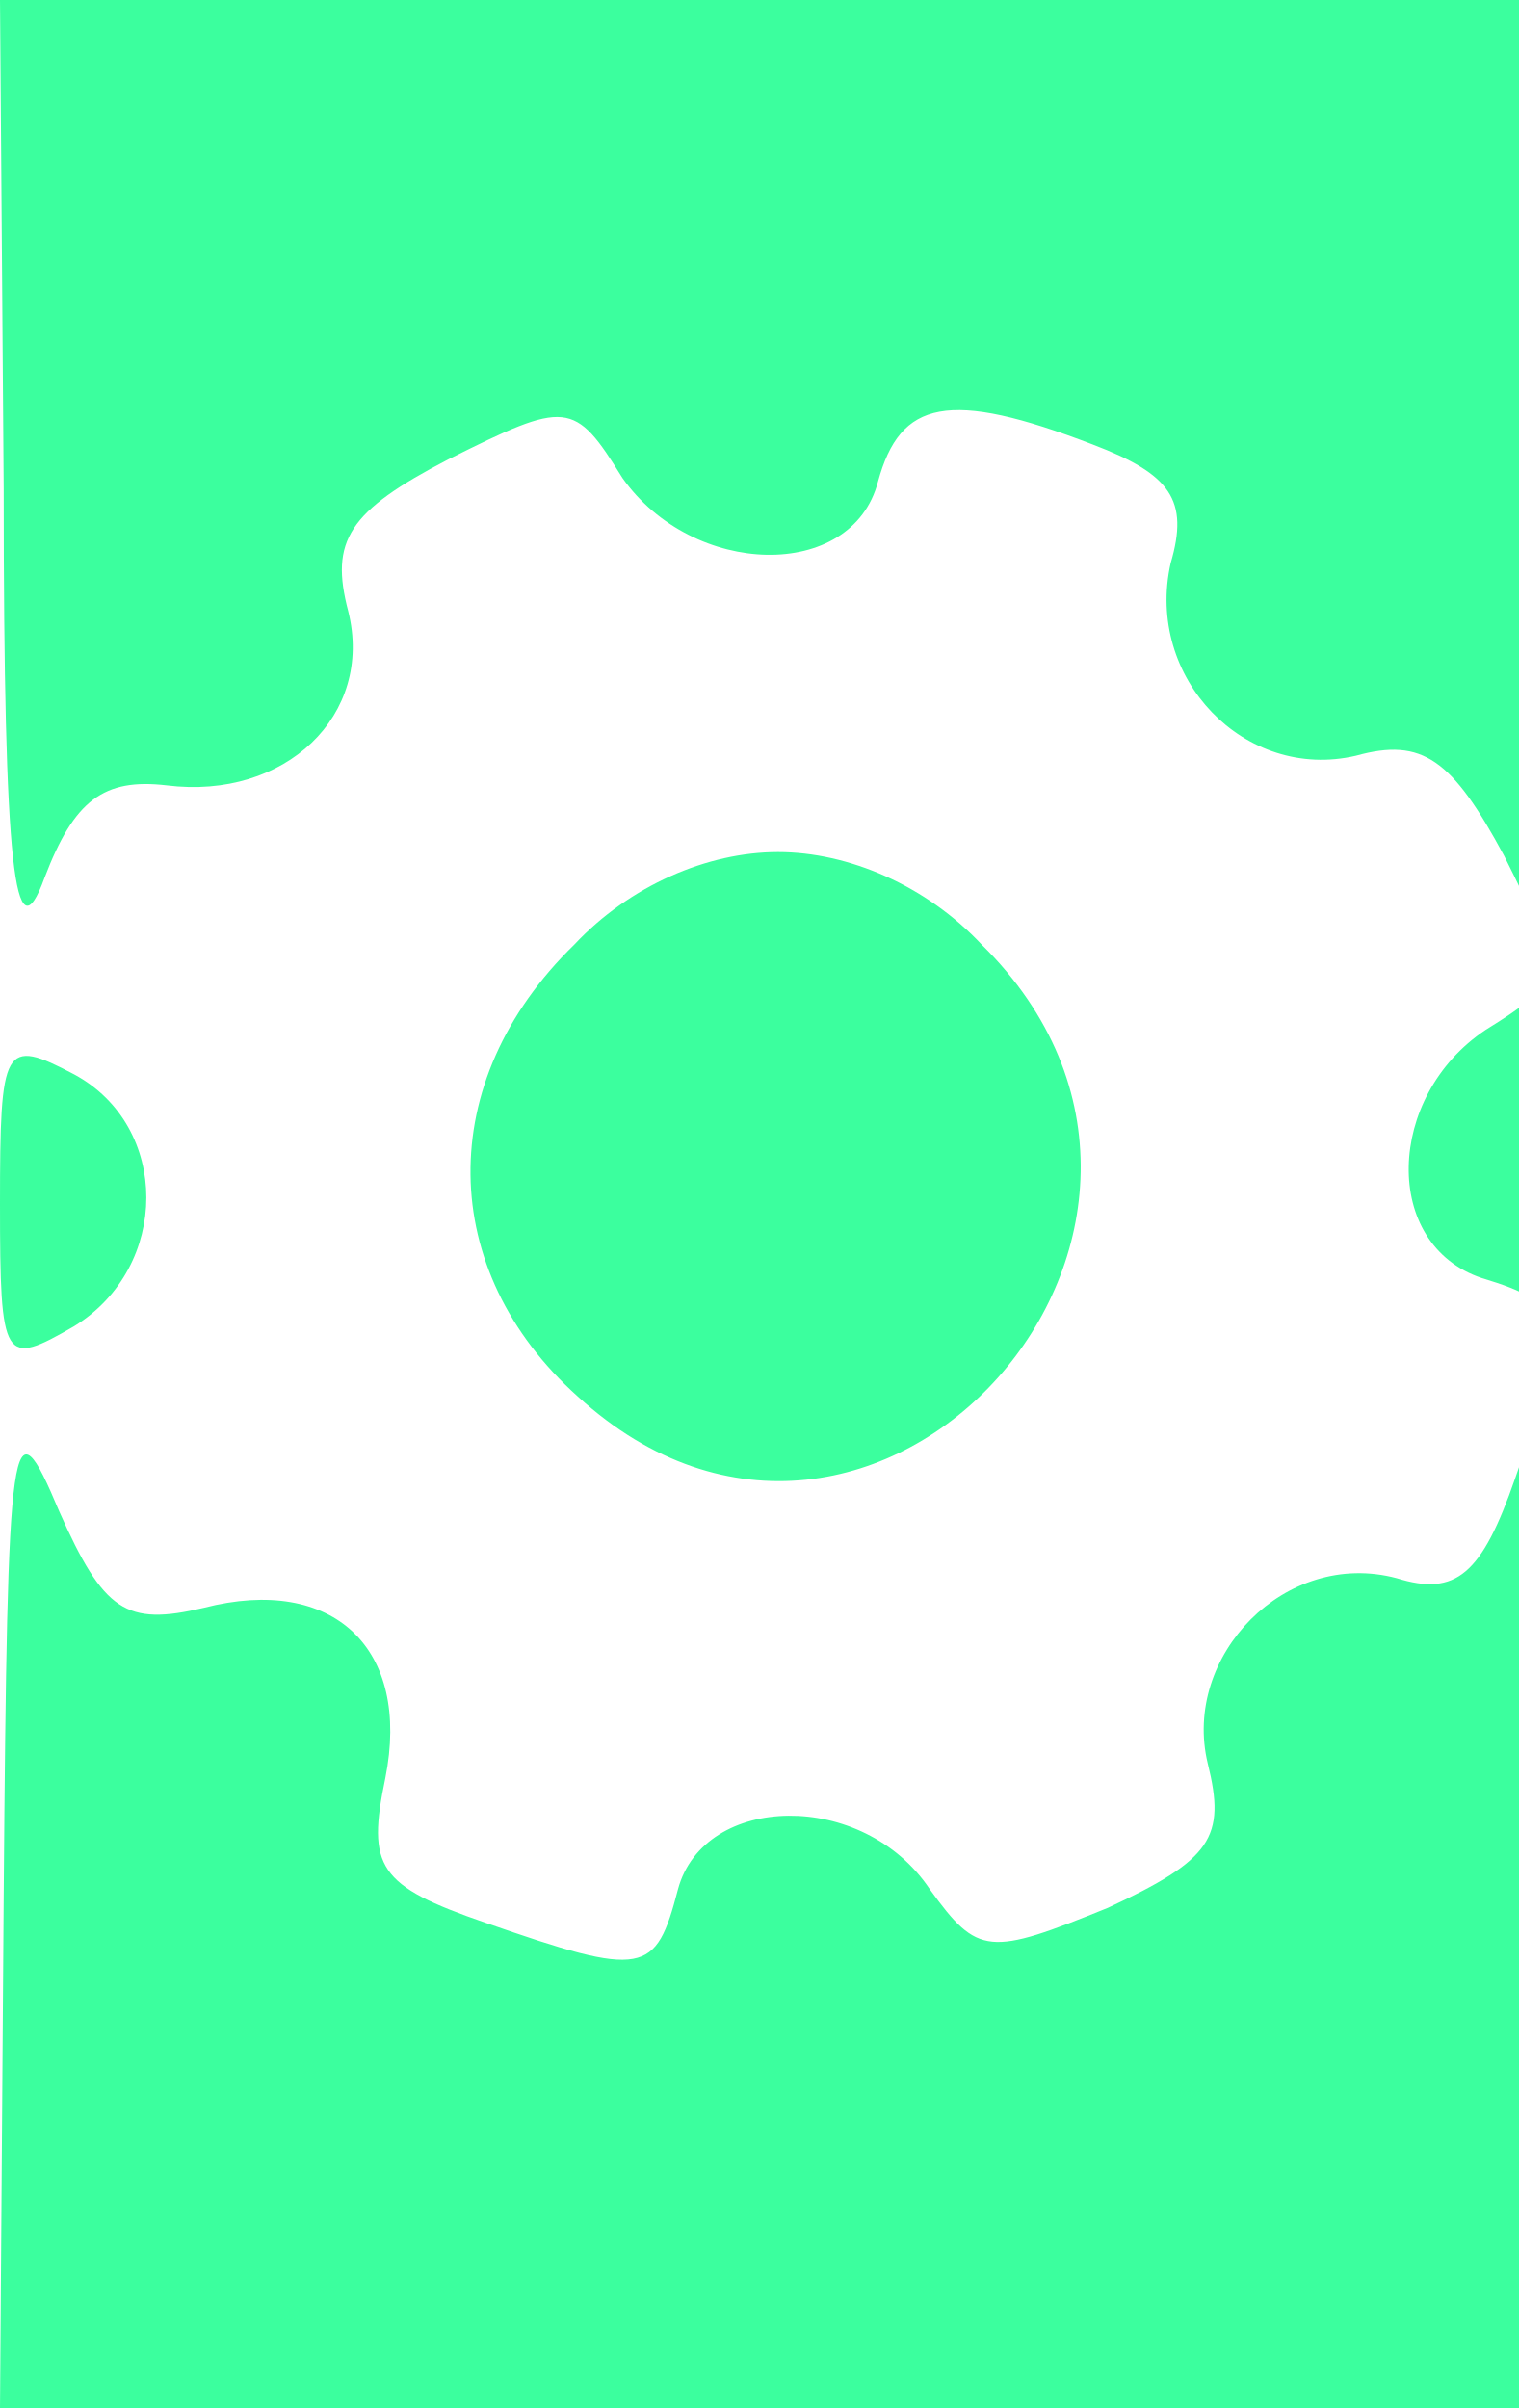
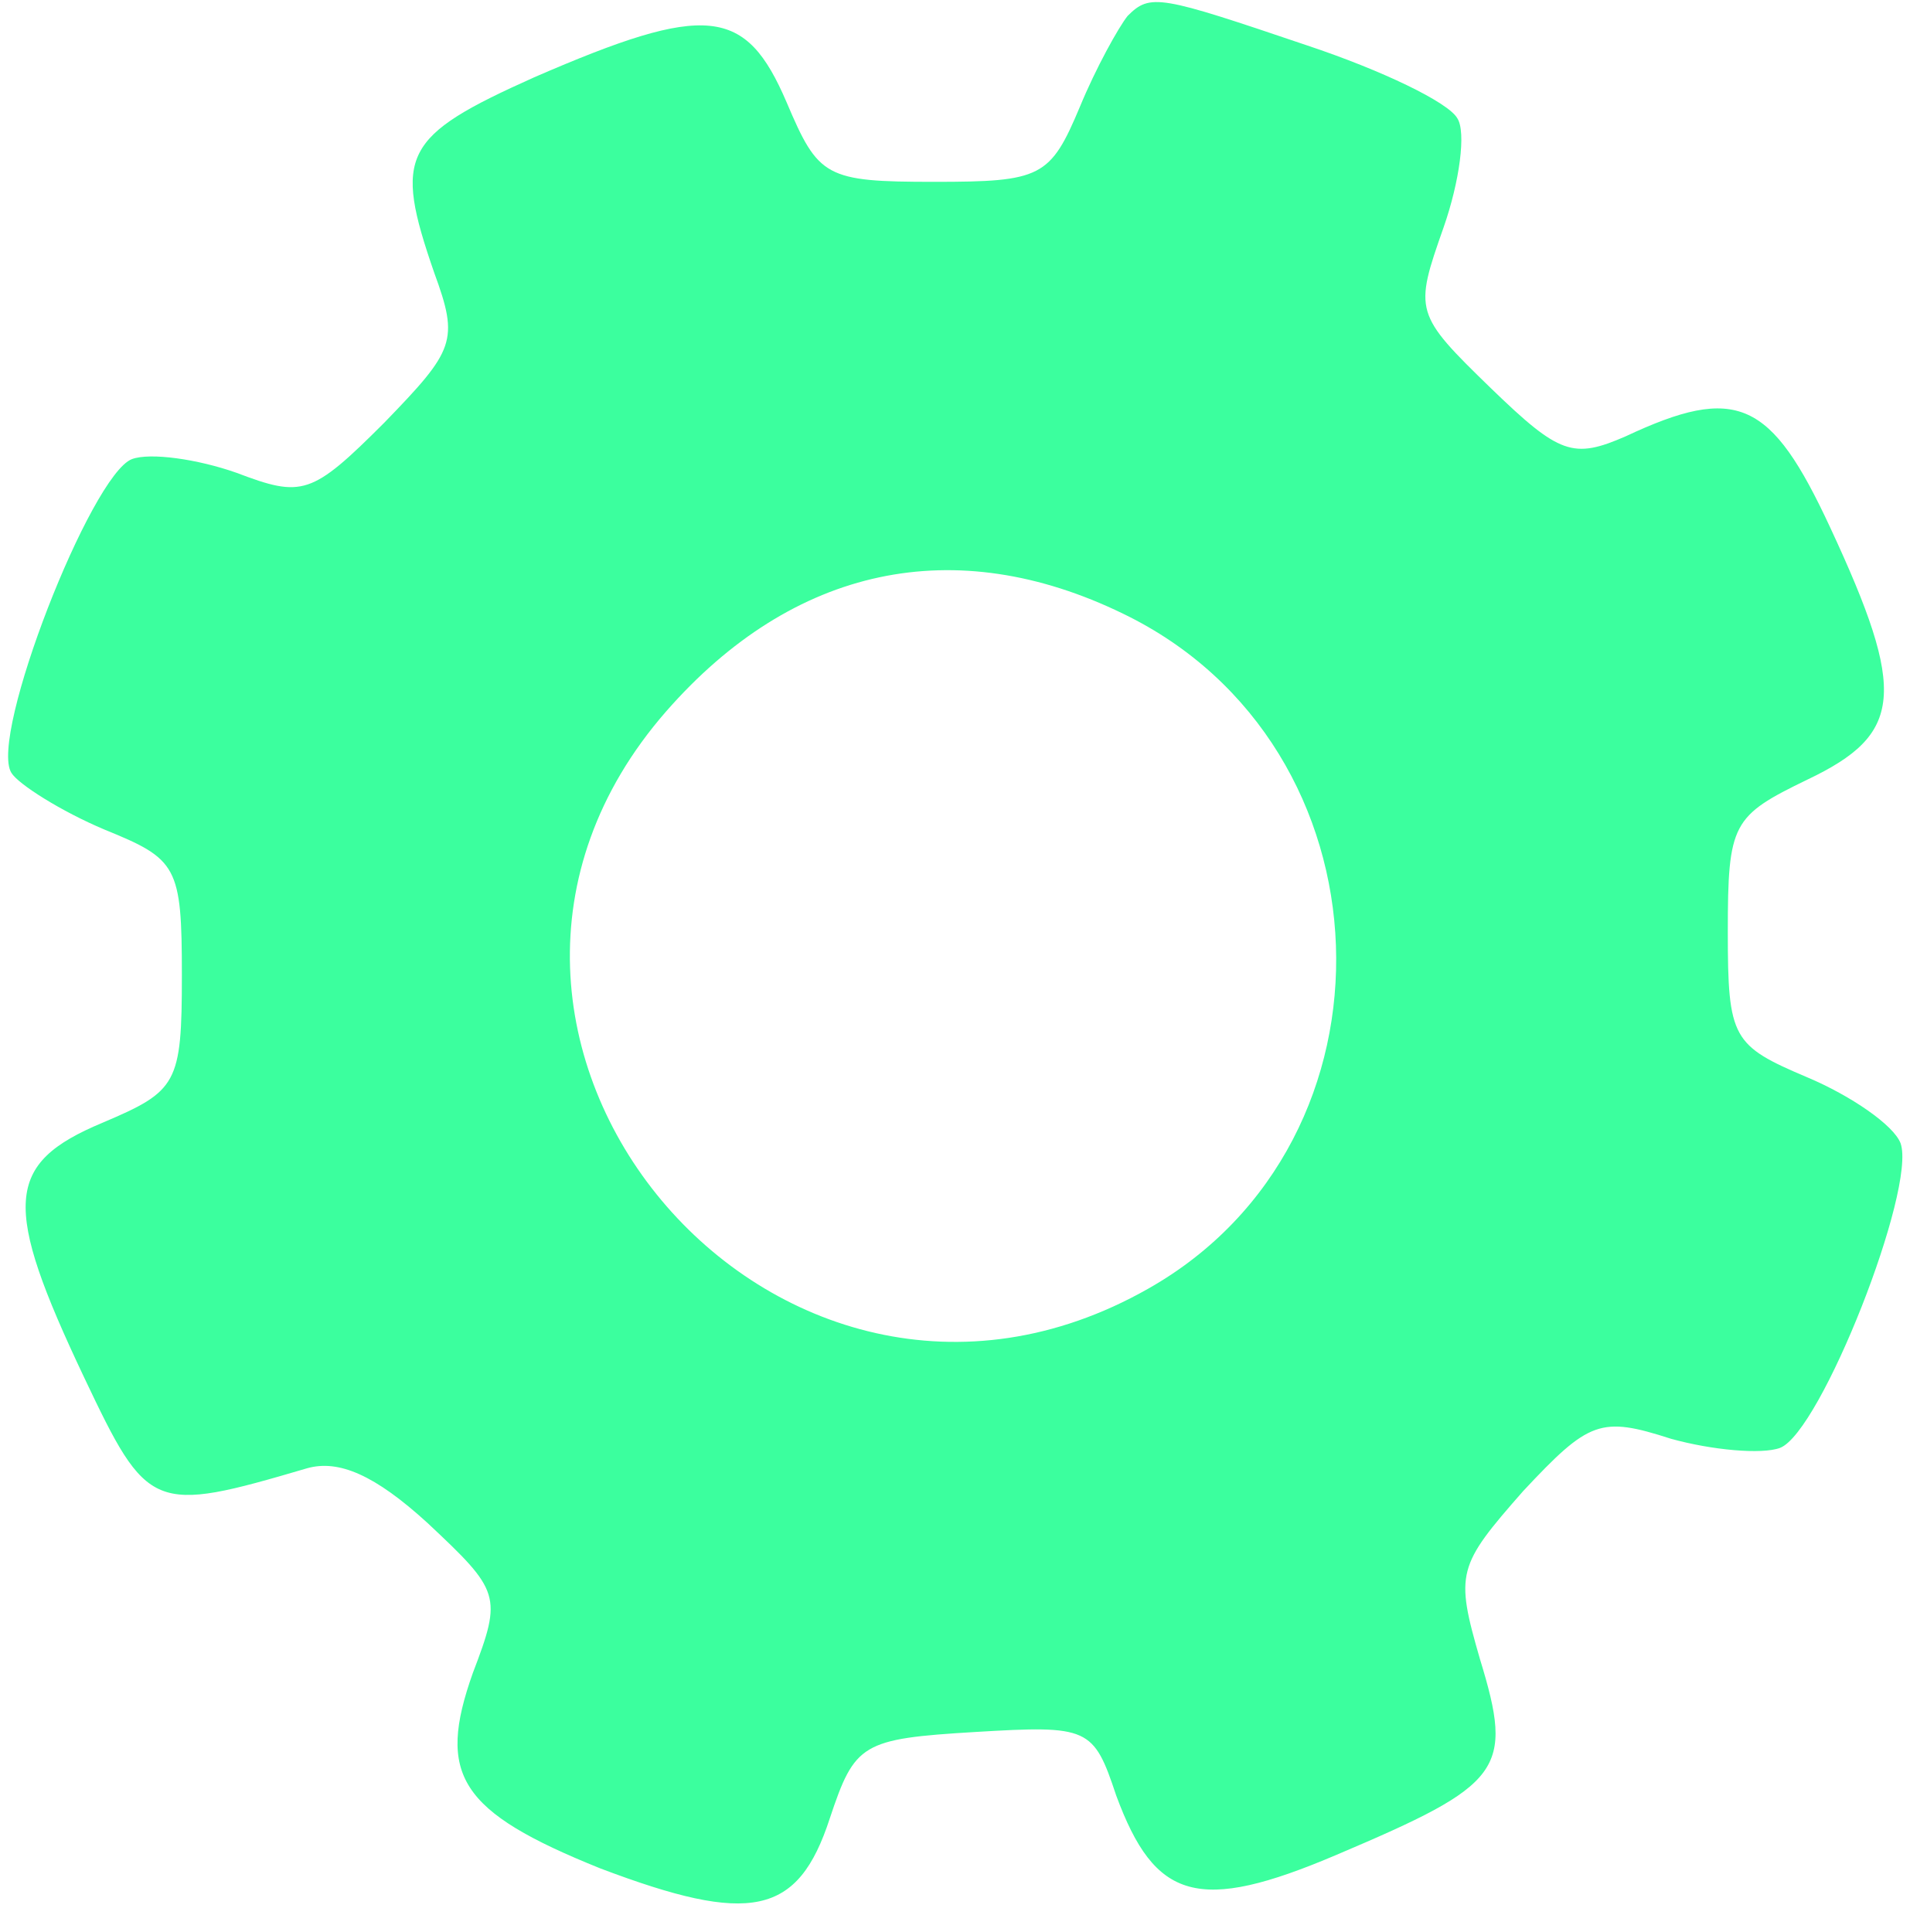
- <svg xmlns="http://www.w3.org/2000/svg" viewBox="0 0 41 65" preserveAspectRatio="xMidYMid meet">
-   <g transform="translate(0,65) scale(0.1,-0.1)" fill="#3bff9e">
-     <path d="M1 518 c0 -103 3 -127 11 -105 8 21 16 27 33 25 32 -4 56 19 49 47 -5 19 0 27 27 41 32 16 34 16 47 -5 19 -27 62 -28 69 -1 6 22 19 25 58 10 21 -8 26 -15 21 -32 -7 -31 20 -59 50 -52 18 5 26 -1 40 -27 16 -32 16 -34 -5 -47 -27 -18 -28 -58 -1 -67 23 -7 24 -11 9 -54 -9 -26 -16 -32 -32 -27 -30 8 -58 -21 -51 -50 5 -20 1 -26 -27 -39 -32 -13 -35 -13 -48 5 -18 27 -61 26 -68 0 -6 -23 -9 -24 -52 -9 -29 10 -32 15 -27 39 7 35 -14 55 -49 46 -21 -5 -27 -1 -39 26 -13 31 -14 24 -15 -104 l-1 -138 215 0 215 0 0 325 0 325 -215 0 -215 0 1 -132z M155 395 c-38 -37 -37 -88 1 -122 80 -73 186 46 109 122 -15 16 -36 25 -55 25 -19 0 -40 -9 -55 -25z M0 325 c0 -43 1 -44 20 -33 26 16 26 54 0 68 -19 10 -20 8 -20 -35z" />
+ <svg xmlns="http://www.w3.org/2000/svg" viewBox="0 0 84 85" preserveAspectRatio="xMidYMid meet">
+   <g transform="translate(0,85) scale(0.1,-0.1)" fill="#3bff9e">
+     <path d="M496 843 c-4 -5 -14 -23 -21 -40 -13 -31 -17 -33 -64 -33 -48 0 -51 2 -65 35 -18 42 -35 44 -111 11 -58 -26 -62 -34 -44 -86 11 -30 9 -34 -22 -66 -32 -32 -36 -33 -65 -22 -17 6 -38 9 -46 6 -18 -7 -63 -122 -53 -138 3 -5 22 -17 41 -25 32 -13 34 -16 34 -64 0 -48 -2 -51 -35 -65 -43 -18 -44 -36 -8 -112 28 -59 30 -60 98 -40 14 4 30 -3 53 -24 32 -30 33 -32 20 -66 -16 -45 -6 -61 56 -86 66 -25 87 -21 101 22 11 33 14 35 64 38 50 3 52 2 62 -28 17 -46 36 -52 97 -26 73 31 78 37 63 86 -11 38 -10 41 19 74 29 31 34 33 65 23 18 -5 40 -7 48 -4 18 7 60 114 53 134 -3 8 -22 21 -41 29 -33 14 -35 17 -35 64 0 48 2 51 35 67 42 20 44 38 10 111 -26 56 -41 63 -90 40 -23 -10 -29 -8 -59 21 -34 33 -34 34 -21 71 7 20 10 42 6 48 -4 7 -33 21 -66 32 -65 22 -69 23 -79 13z m-2 -263 c120 -58 126 -232 11 -297 -164 -93 -336 112 -212 254 56 64 127 79 201 43z" />
  </g>
</svg>
